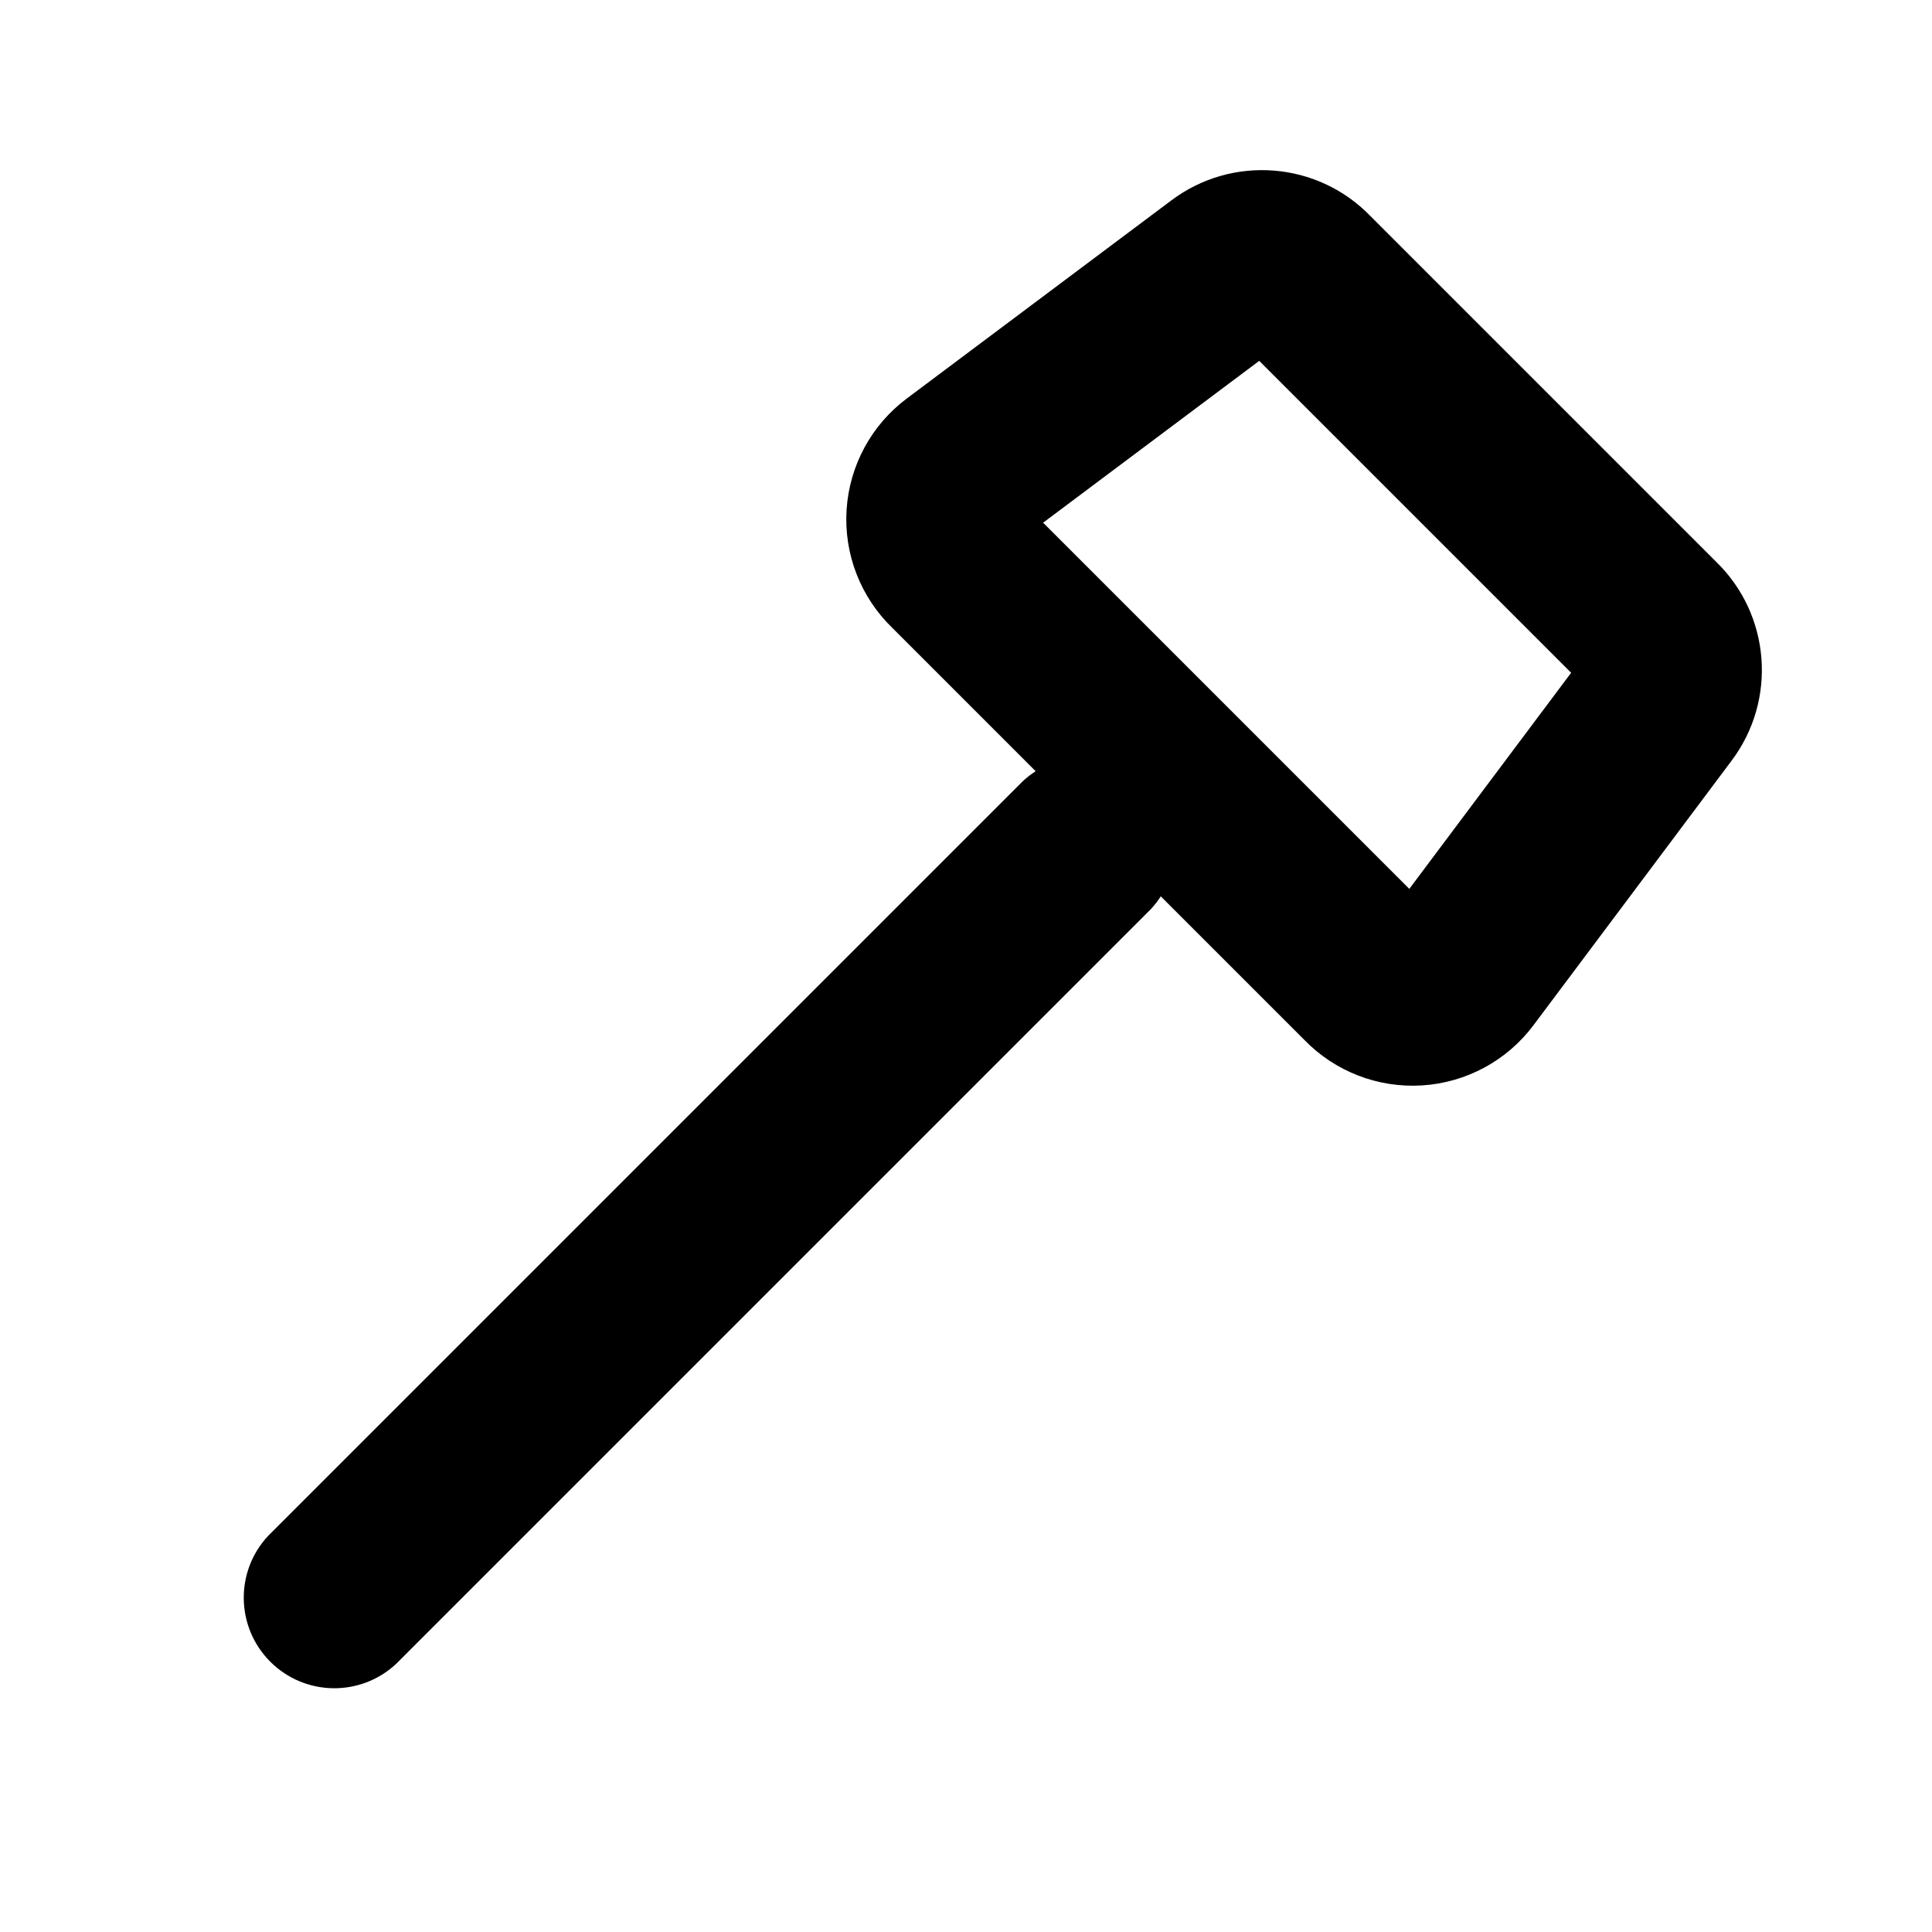
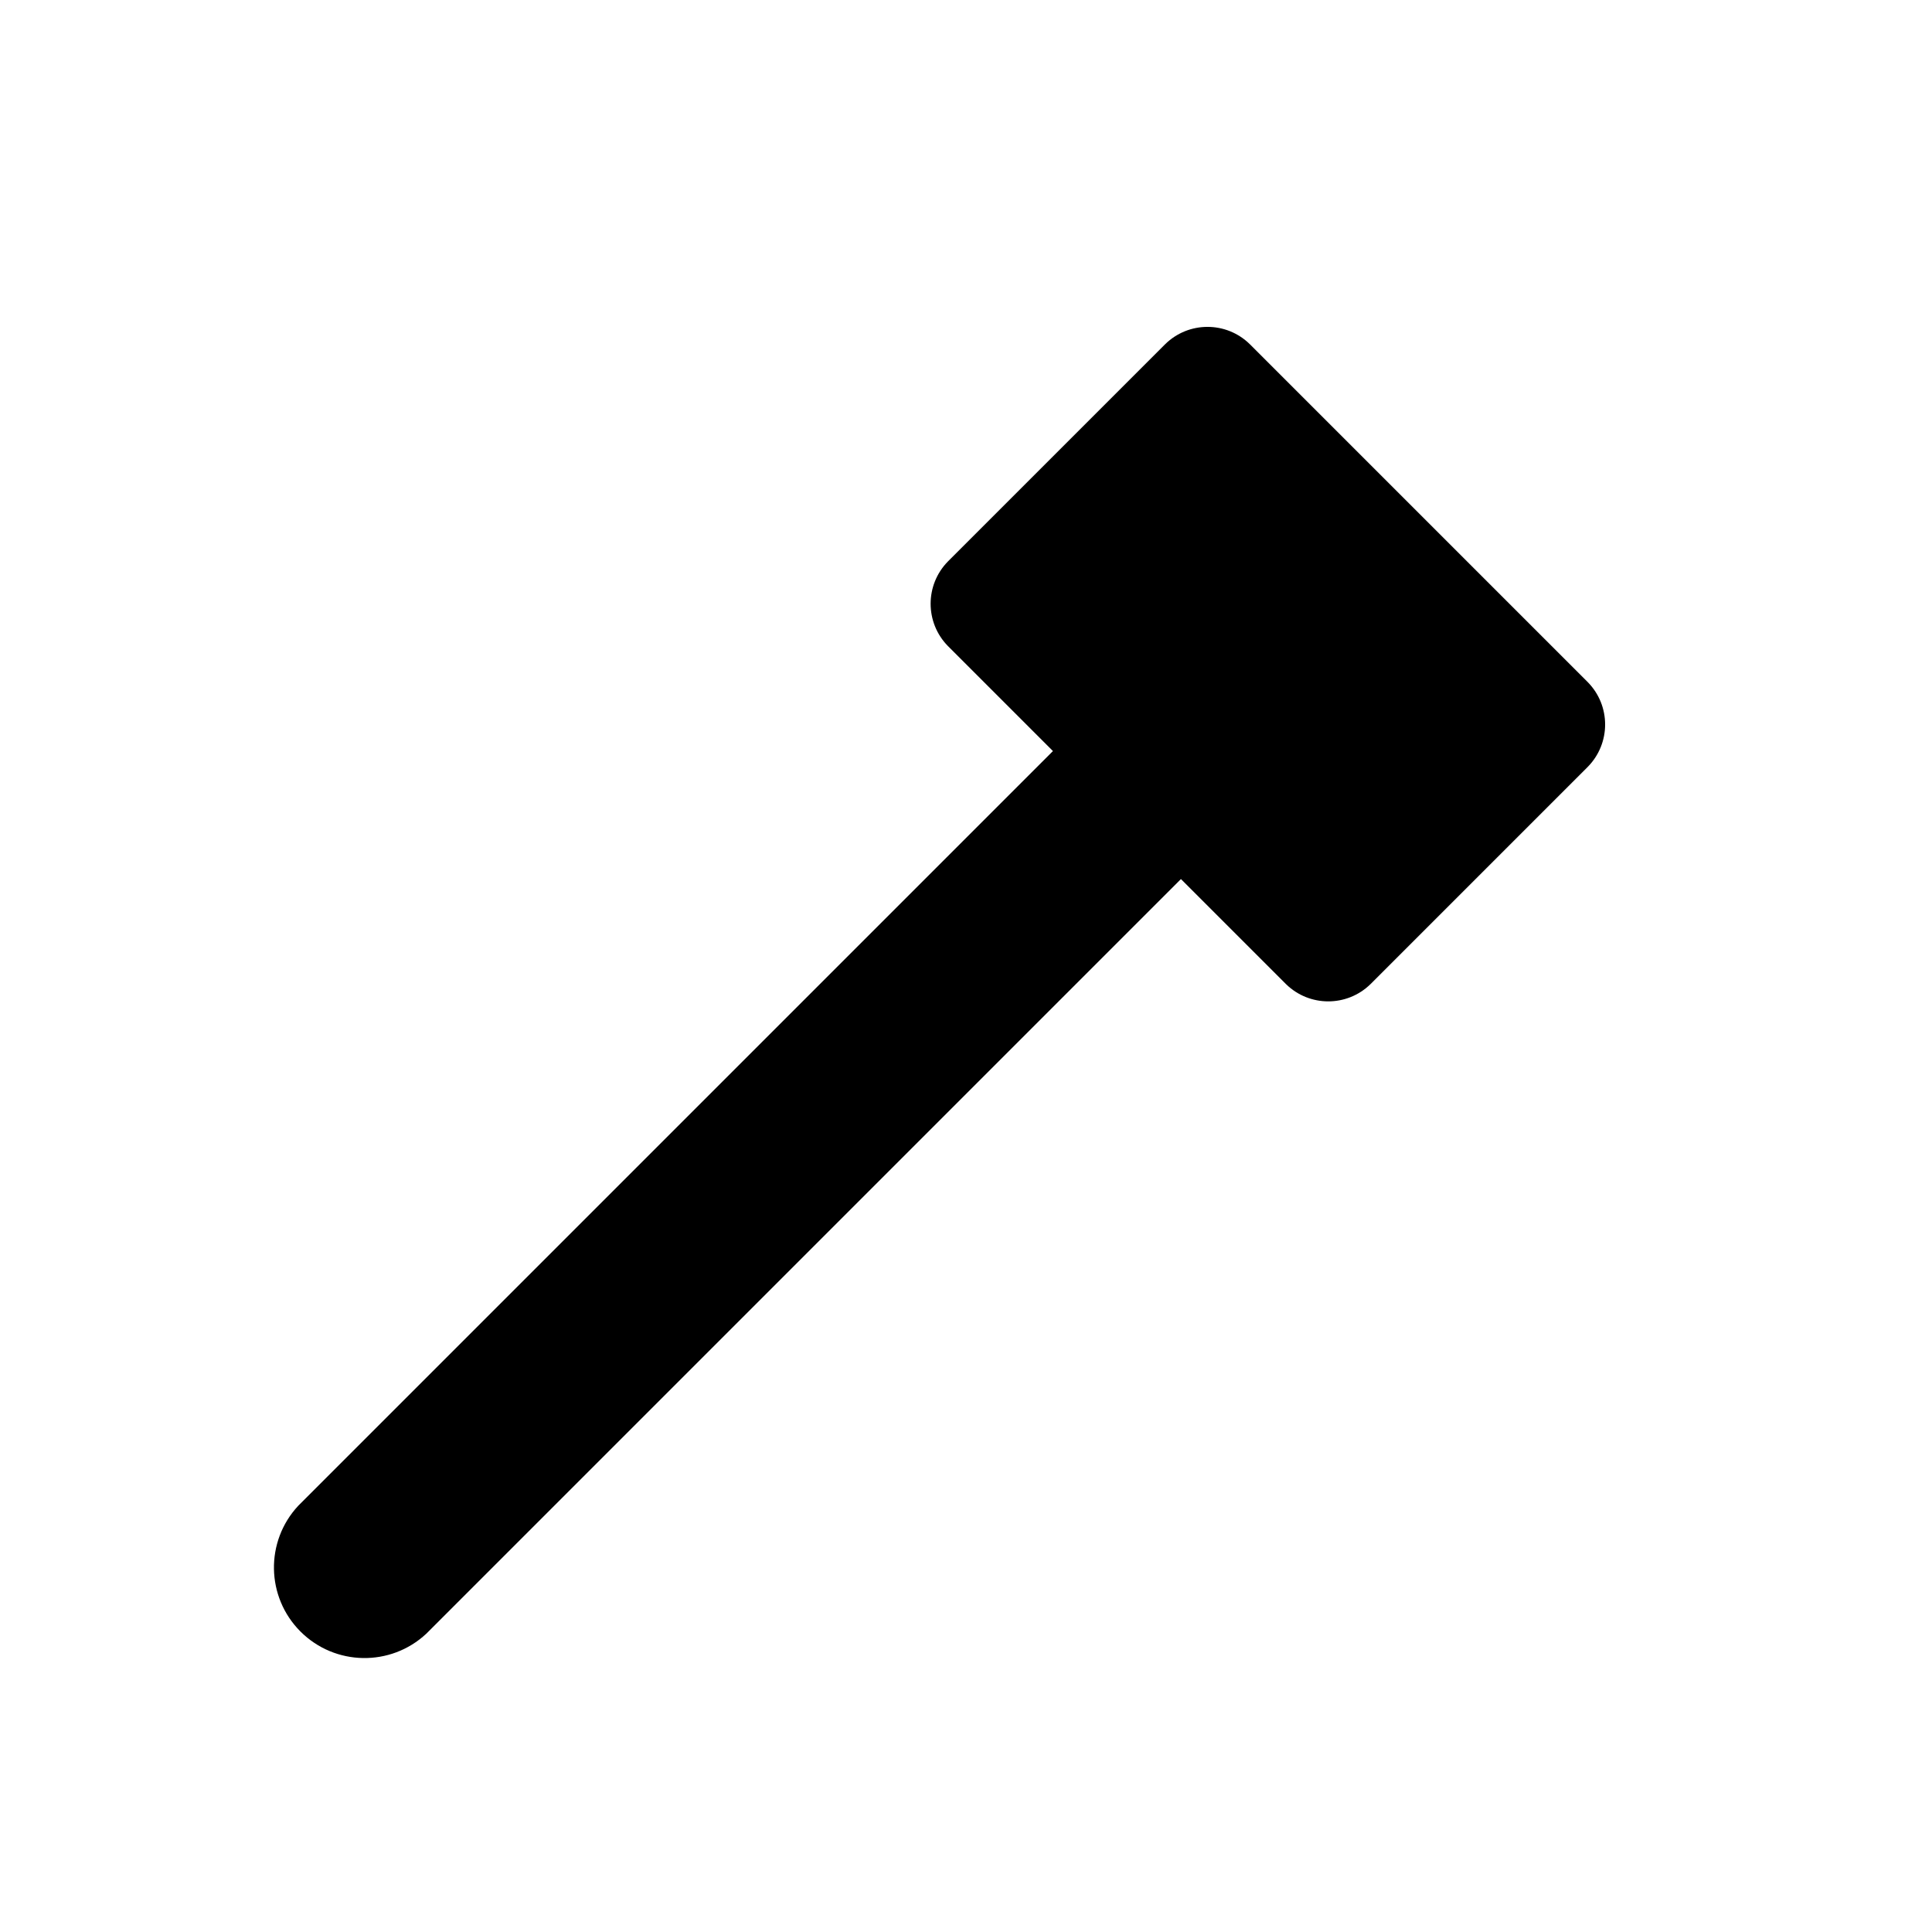
<svg xmlns="http://www.w3.org/2000/svg" viewBox="0 0 16 16">
-   <path d="M2.22 12.72L8.47 6.47A0.75 0.75 0 0 1 9.53 7.53L3.28 13.78A0.75 0.75 0 0 1 2.22 12.72ZM7.39 5.2A1.25 1.25 0 0 1 7.51 3.3L7.51 3.3L9.7 1.66L9.7 1.66A1.25 1.25 0 0 1 11.35 1.79L11.34 1.78L14.22 4.66L14.21 4.65A1.25 1.25 0 0 1 14.34 6.3L14.34 6.3L12.7 8.49L12.7 8.49A1.25 1.25 0 0 1 10.8 8.61L10.81 8.62L7.38 5.19L7.39 5.2ZM8.44 4.13L11.87 7.56L11.88 7.57L11.5 7.59L11.5 7.59L13.14 5.4L13.14 5.4L13.17 5.73L13.16 5.72L10.28 2.84L10.27 2.83L10.6 2.86L10.6 2.86L8.41 4.5L8.41 4.5L8.43 4.12L8.44 4.13Z" />
+   <path d="M2.47 12.47L8.72 6.22A0.75 0.75 0 0 1 9.78 7.28L3.53 13.53A0.75 0.75 0 0 1 2.47 12.47ZM7.85 5.35A0.5 0.5 0 0 1 7.85 4.65L9.65 2.85A0.5 0.5 0 0 1 10.35 2.85L13.15 5.65A0.5 0.5 0 0 1 13.15 6.35L11.35 8.15A0.5 0.5 0 0 1 10.65 8.15Z" />
</svg>
